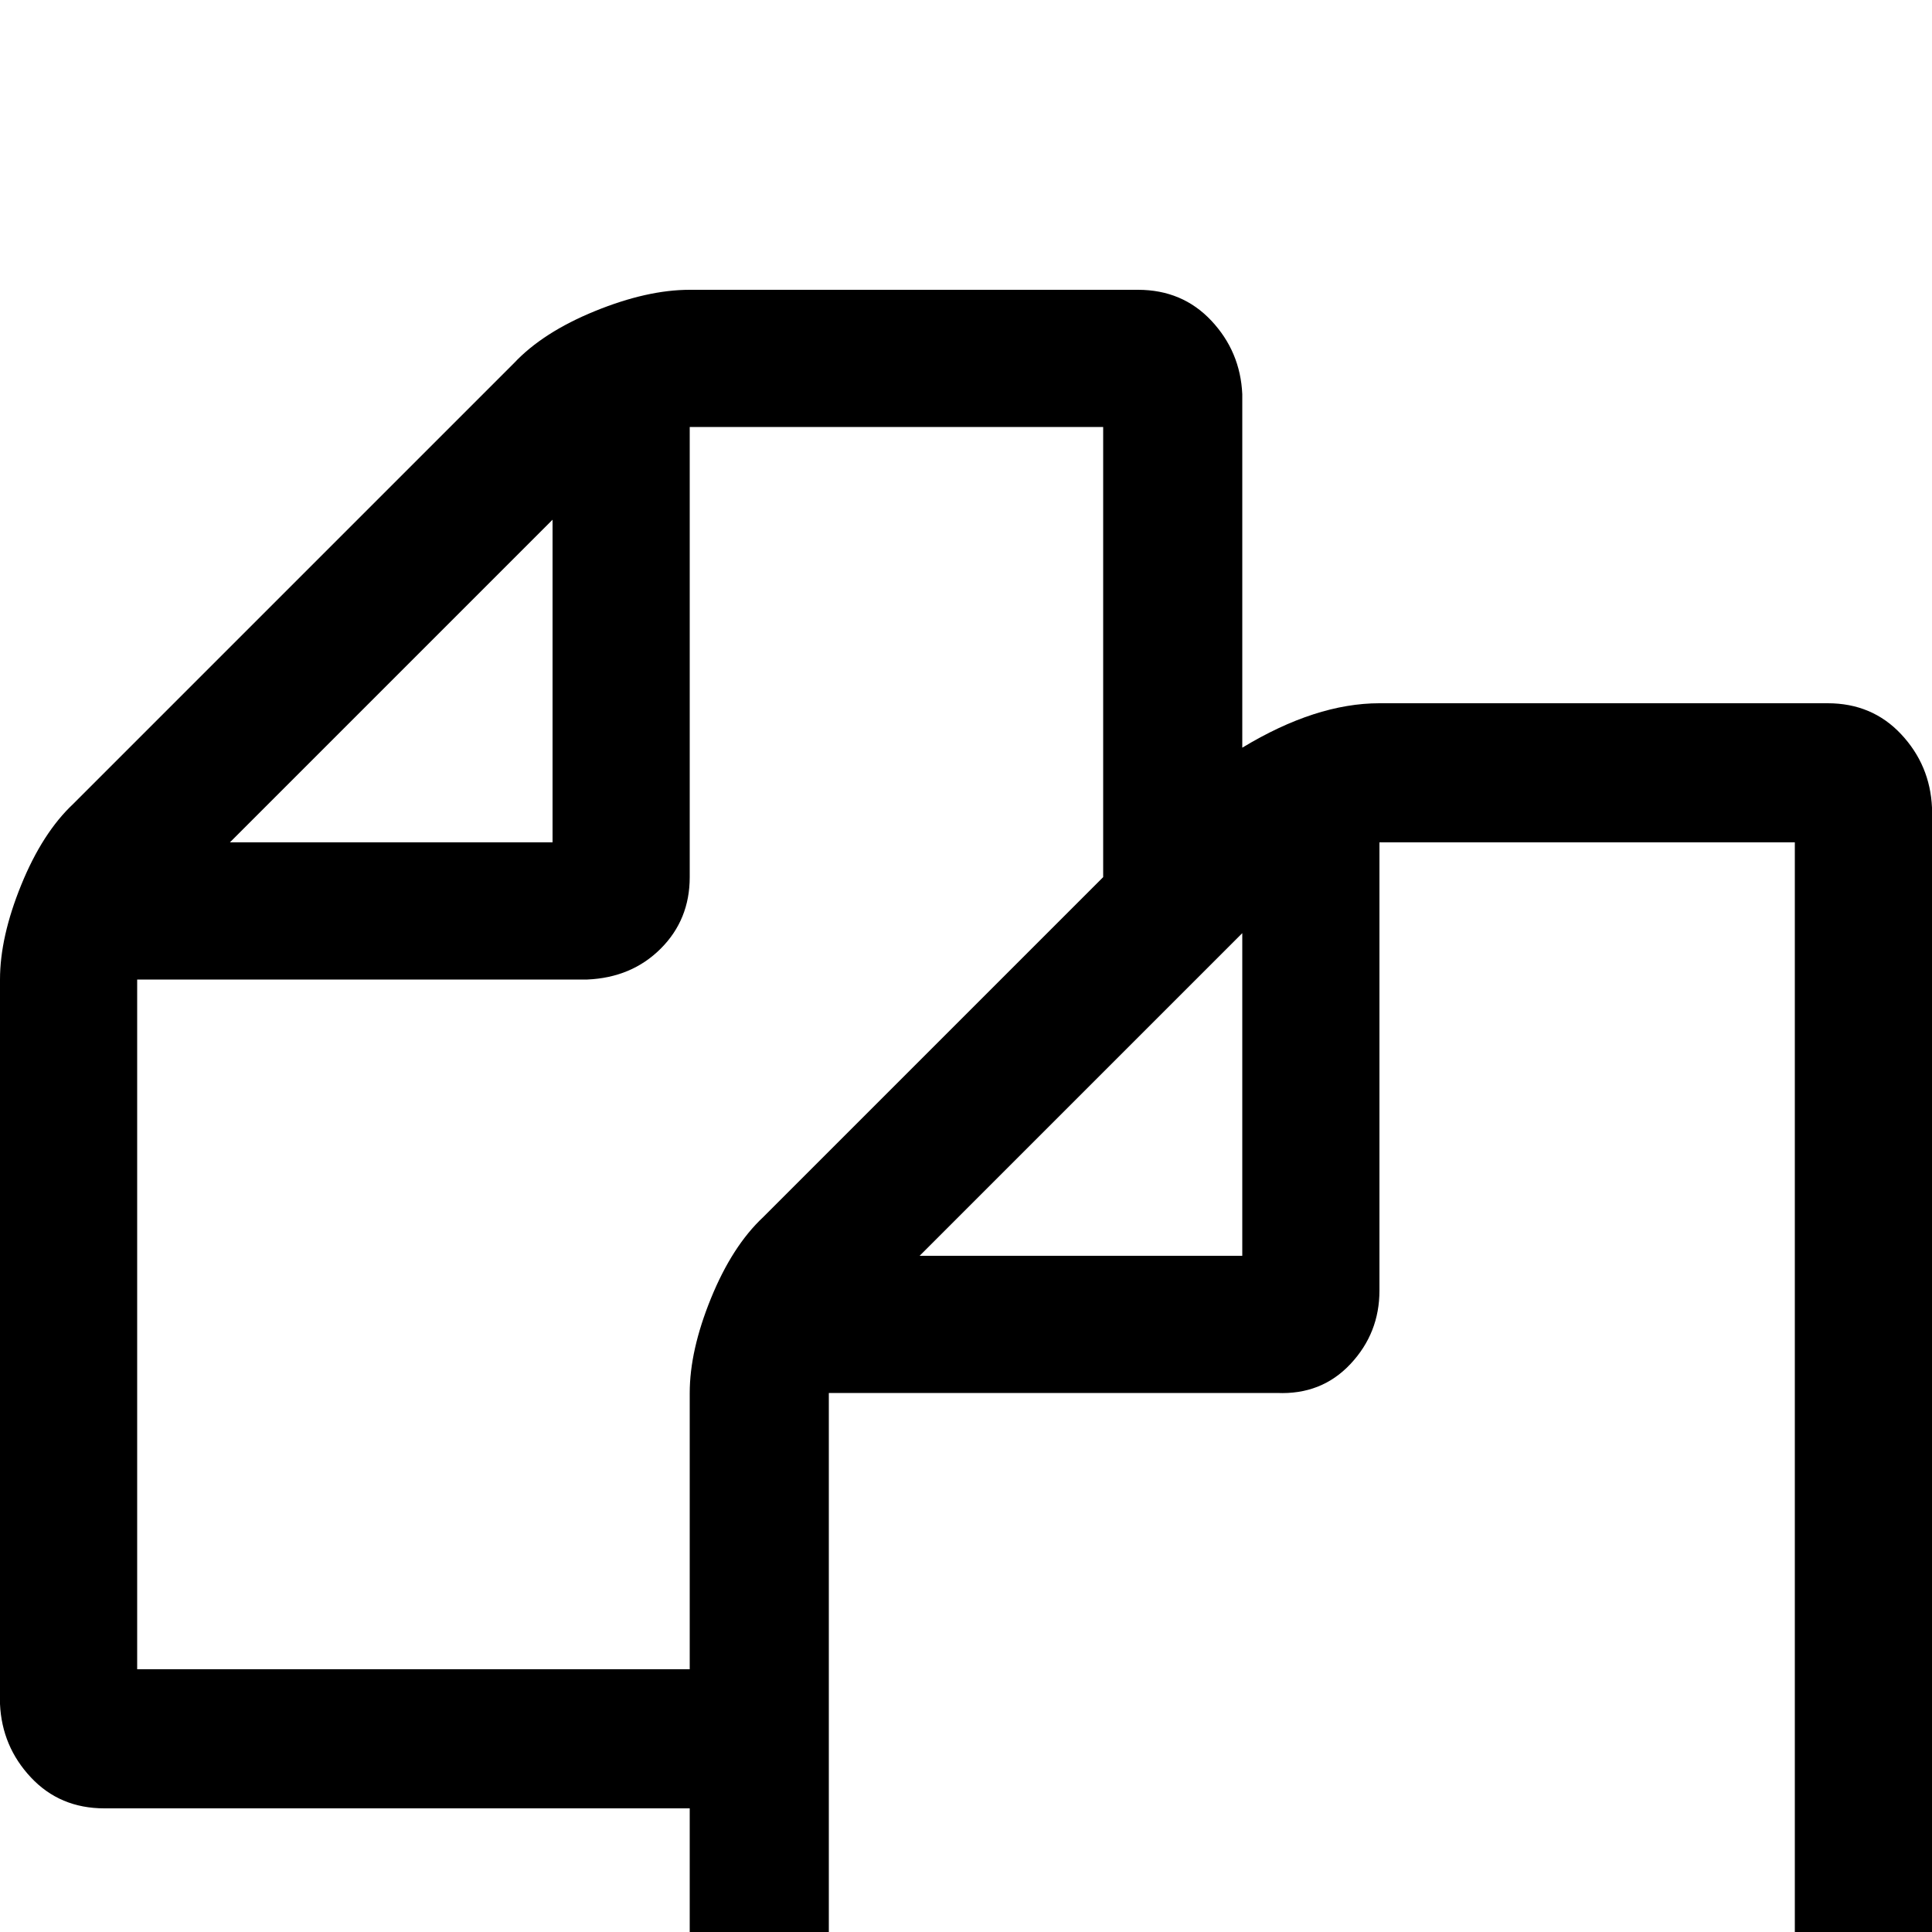
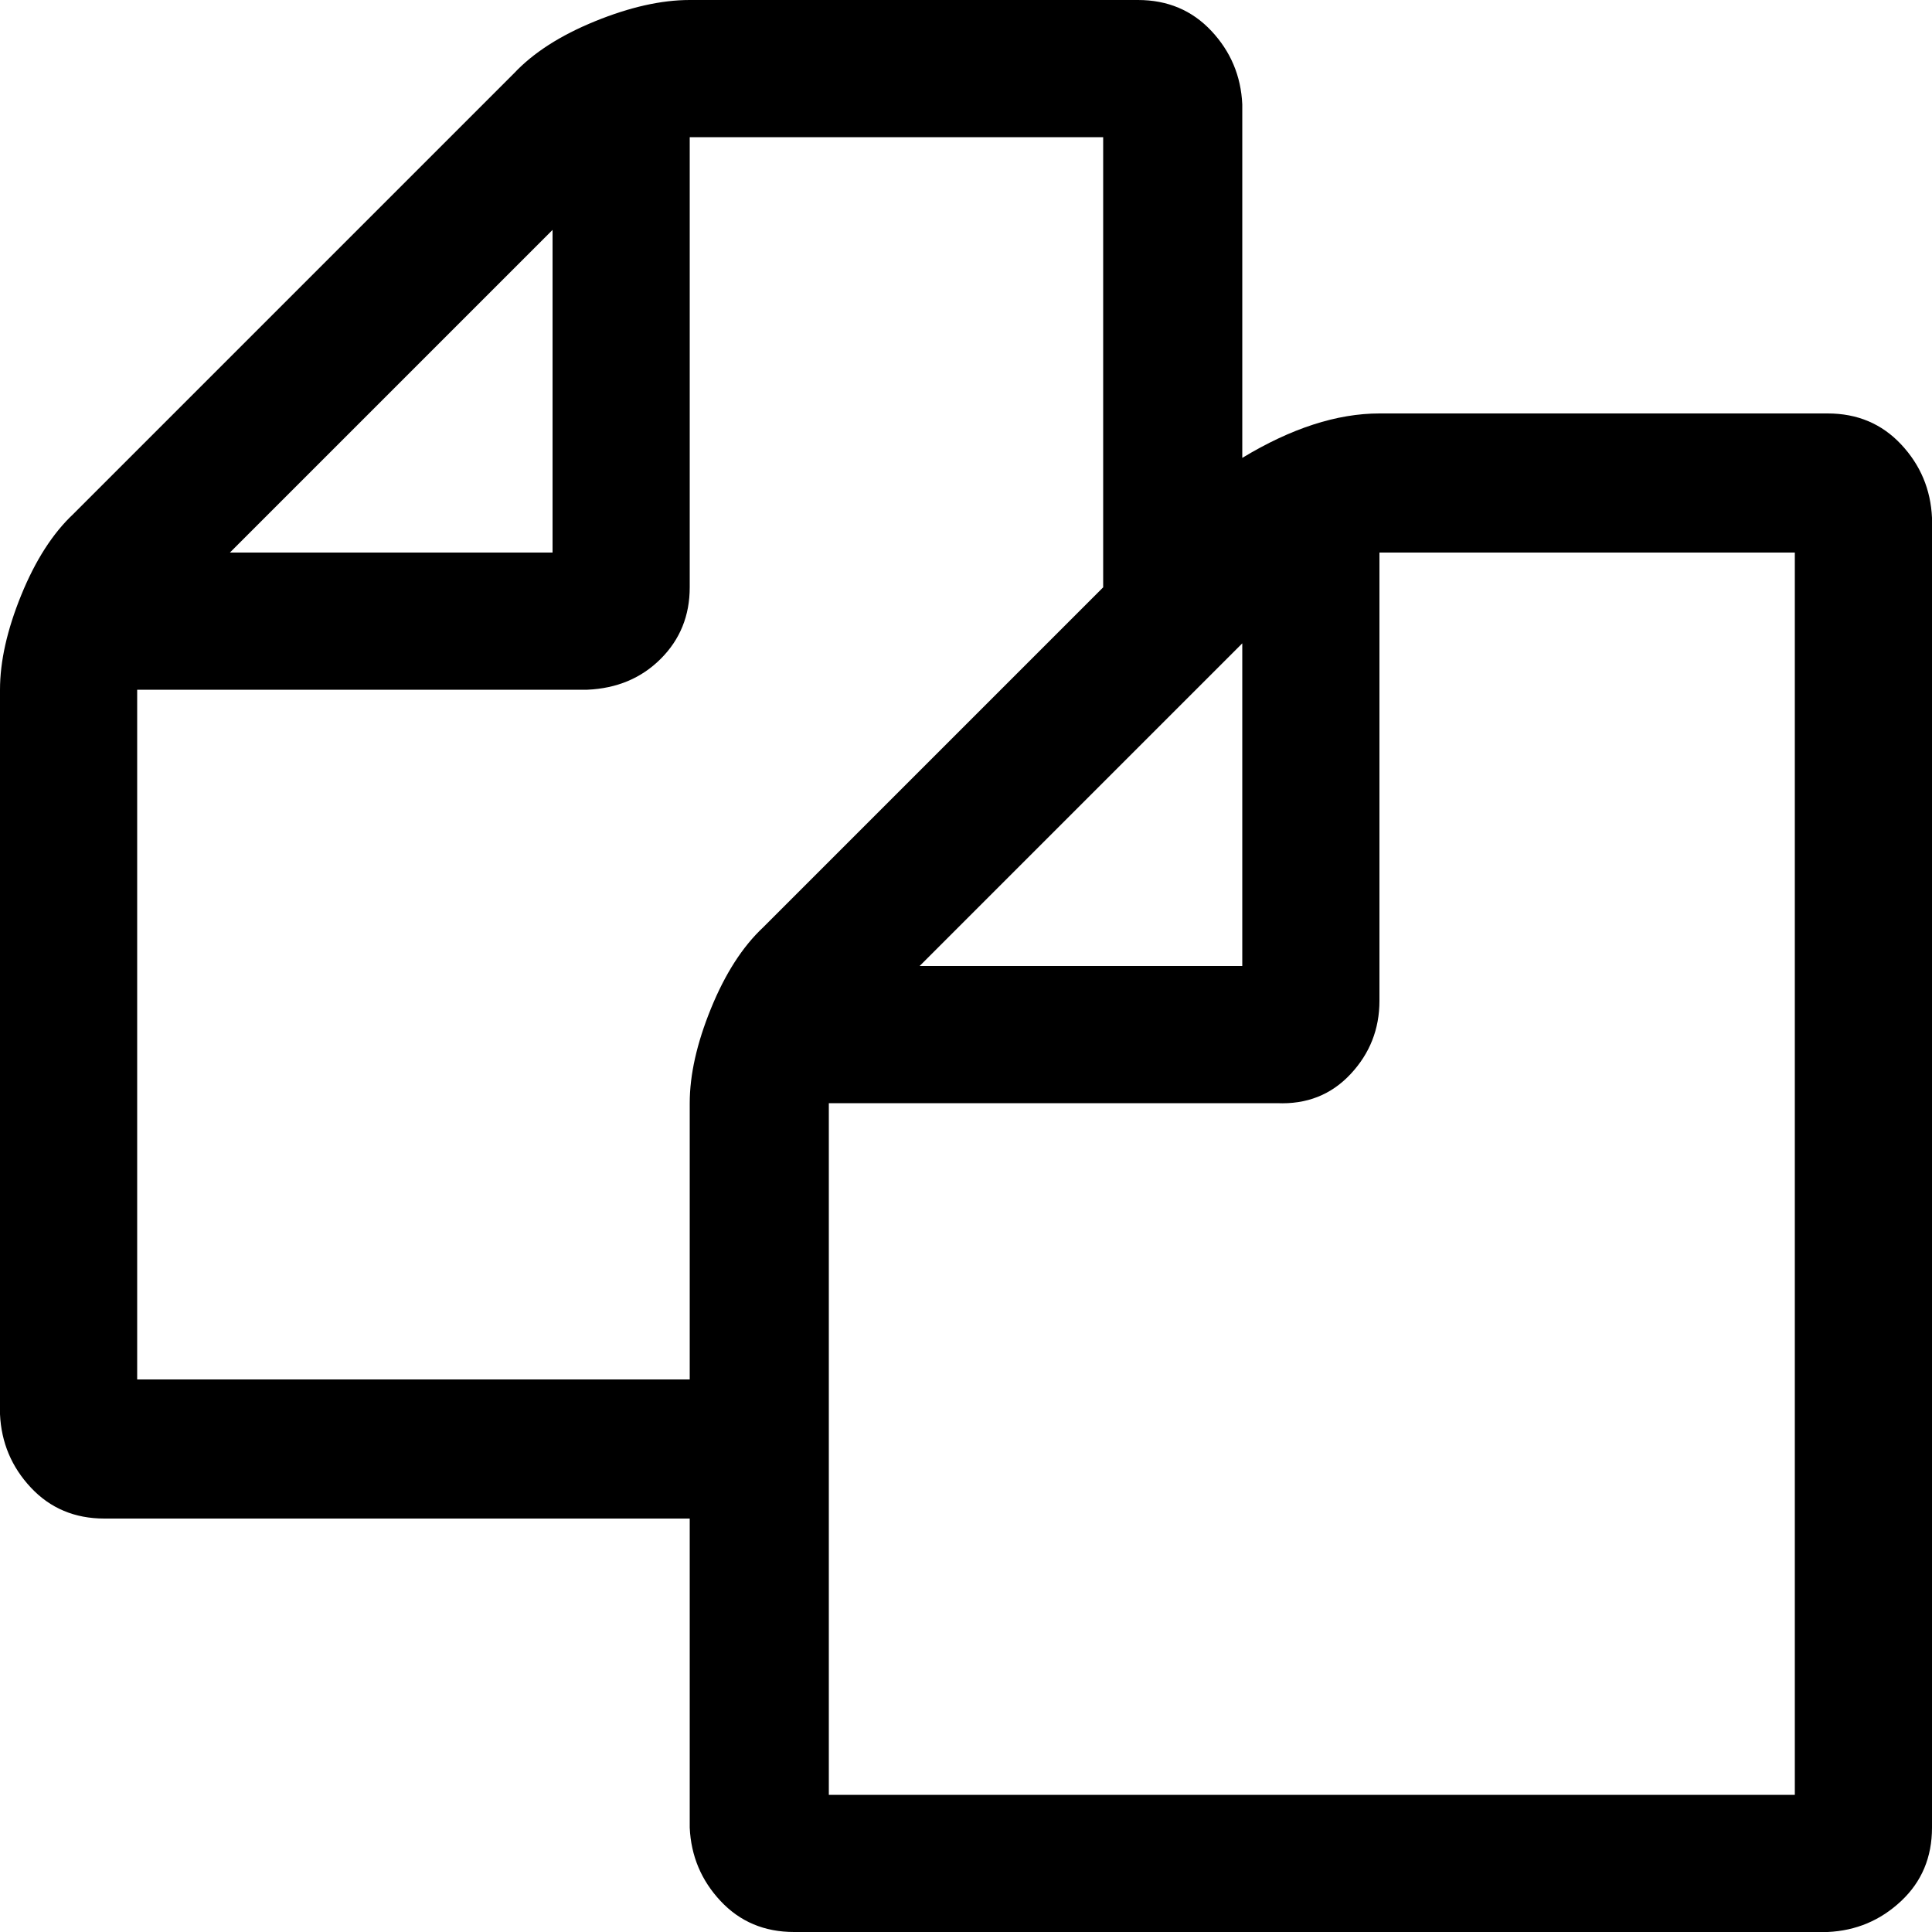
- <svg xmlns="http://www.w3.org/2000/svg" viewBox="0 -1000 1000 1000">
-   <path fill="#000000" d="M946 -636Q969 -636 984 -620Q999 -604 1000 -582V96Q1000 119 984 134Q968 149 946 150H411Q388 150 373 134Q358 118 357 96V-64H54Q31 -64 16 -80Q1 -96 0 -118V-493Q0 -515 11 -542Q22 -569 38 -584L266 -812Q281 -828 308 -839Q335 -850 357 -850H589Q612 -850 627 -834Q642 -818 643 -796V-613Q681 -636 714 -636ZM643 -517L476 -350H643ZM286 -731L119 -564H286ZM395 -370L571 -546V-779H357V-546Q357 -524 342 -509Q327 -494 304 -493H71V-136H357V-279Q357 -301 368 -328Q379 -355 395 -370ZM929 79V-564H714V-332Q714 -310 699 -294Q684 -278 661 -279H429V79Z" />
+ <svg xmlns="http://www.w3.org/2000/svg" viewBox="0 -1000 1000 1000" version="1.1" id="svg6440">
+   <defs id="defs6444" />
+   <path d="m 946,-786 q 23,0 38,16 15,16 16,38 v 678 q 0,23 -16,38 -16,15 -38,16 H 411 Q 388,0 373,-16 358,-32 357,-54 V -214 H 54 q -23,0 -38,-16 -15,-16 -16,-38 v -375 q 0,-22 11,-49 11,-27 27,-42 l 228,-228 q 15,-16 42,-27 27,-11 49,-11 h 232 q 23,0 38,16 15,16 16,38 v 183 q 38,-23 71,-23 z M 643,-667 476,-500 H 643 Z M 286,-881 119,-714 h 167 z m 109,361 176,-176 V -929 H 357 v 233 q 0,22 -15,37 -15,15 -38,16 H 71 v 357 h 286 v -143 q 0,-22 11,-49 11,-27 27,-42 z M 929,-71 V -714 H 714 v 232 q 0,22 -15,38 -15,16 -38,15 H 429 v 358 z" id="path6438" style="fill:#000000" />
</svg>
